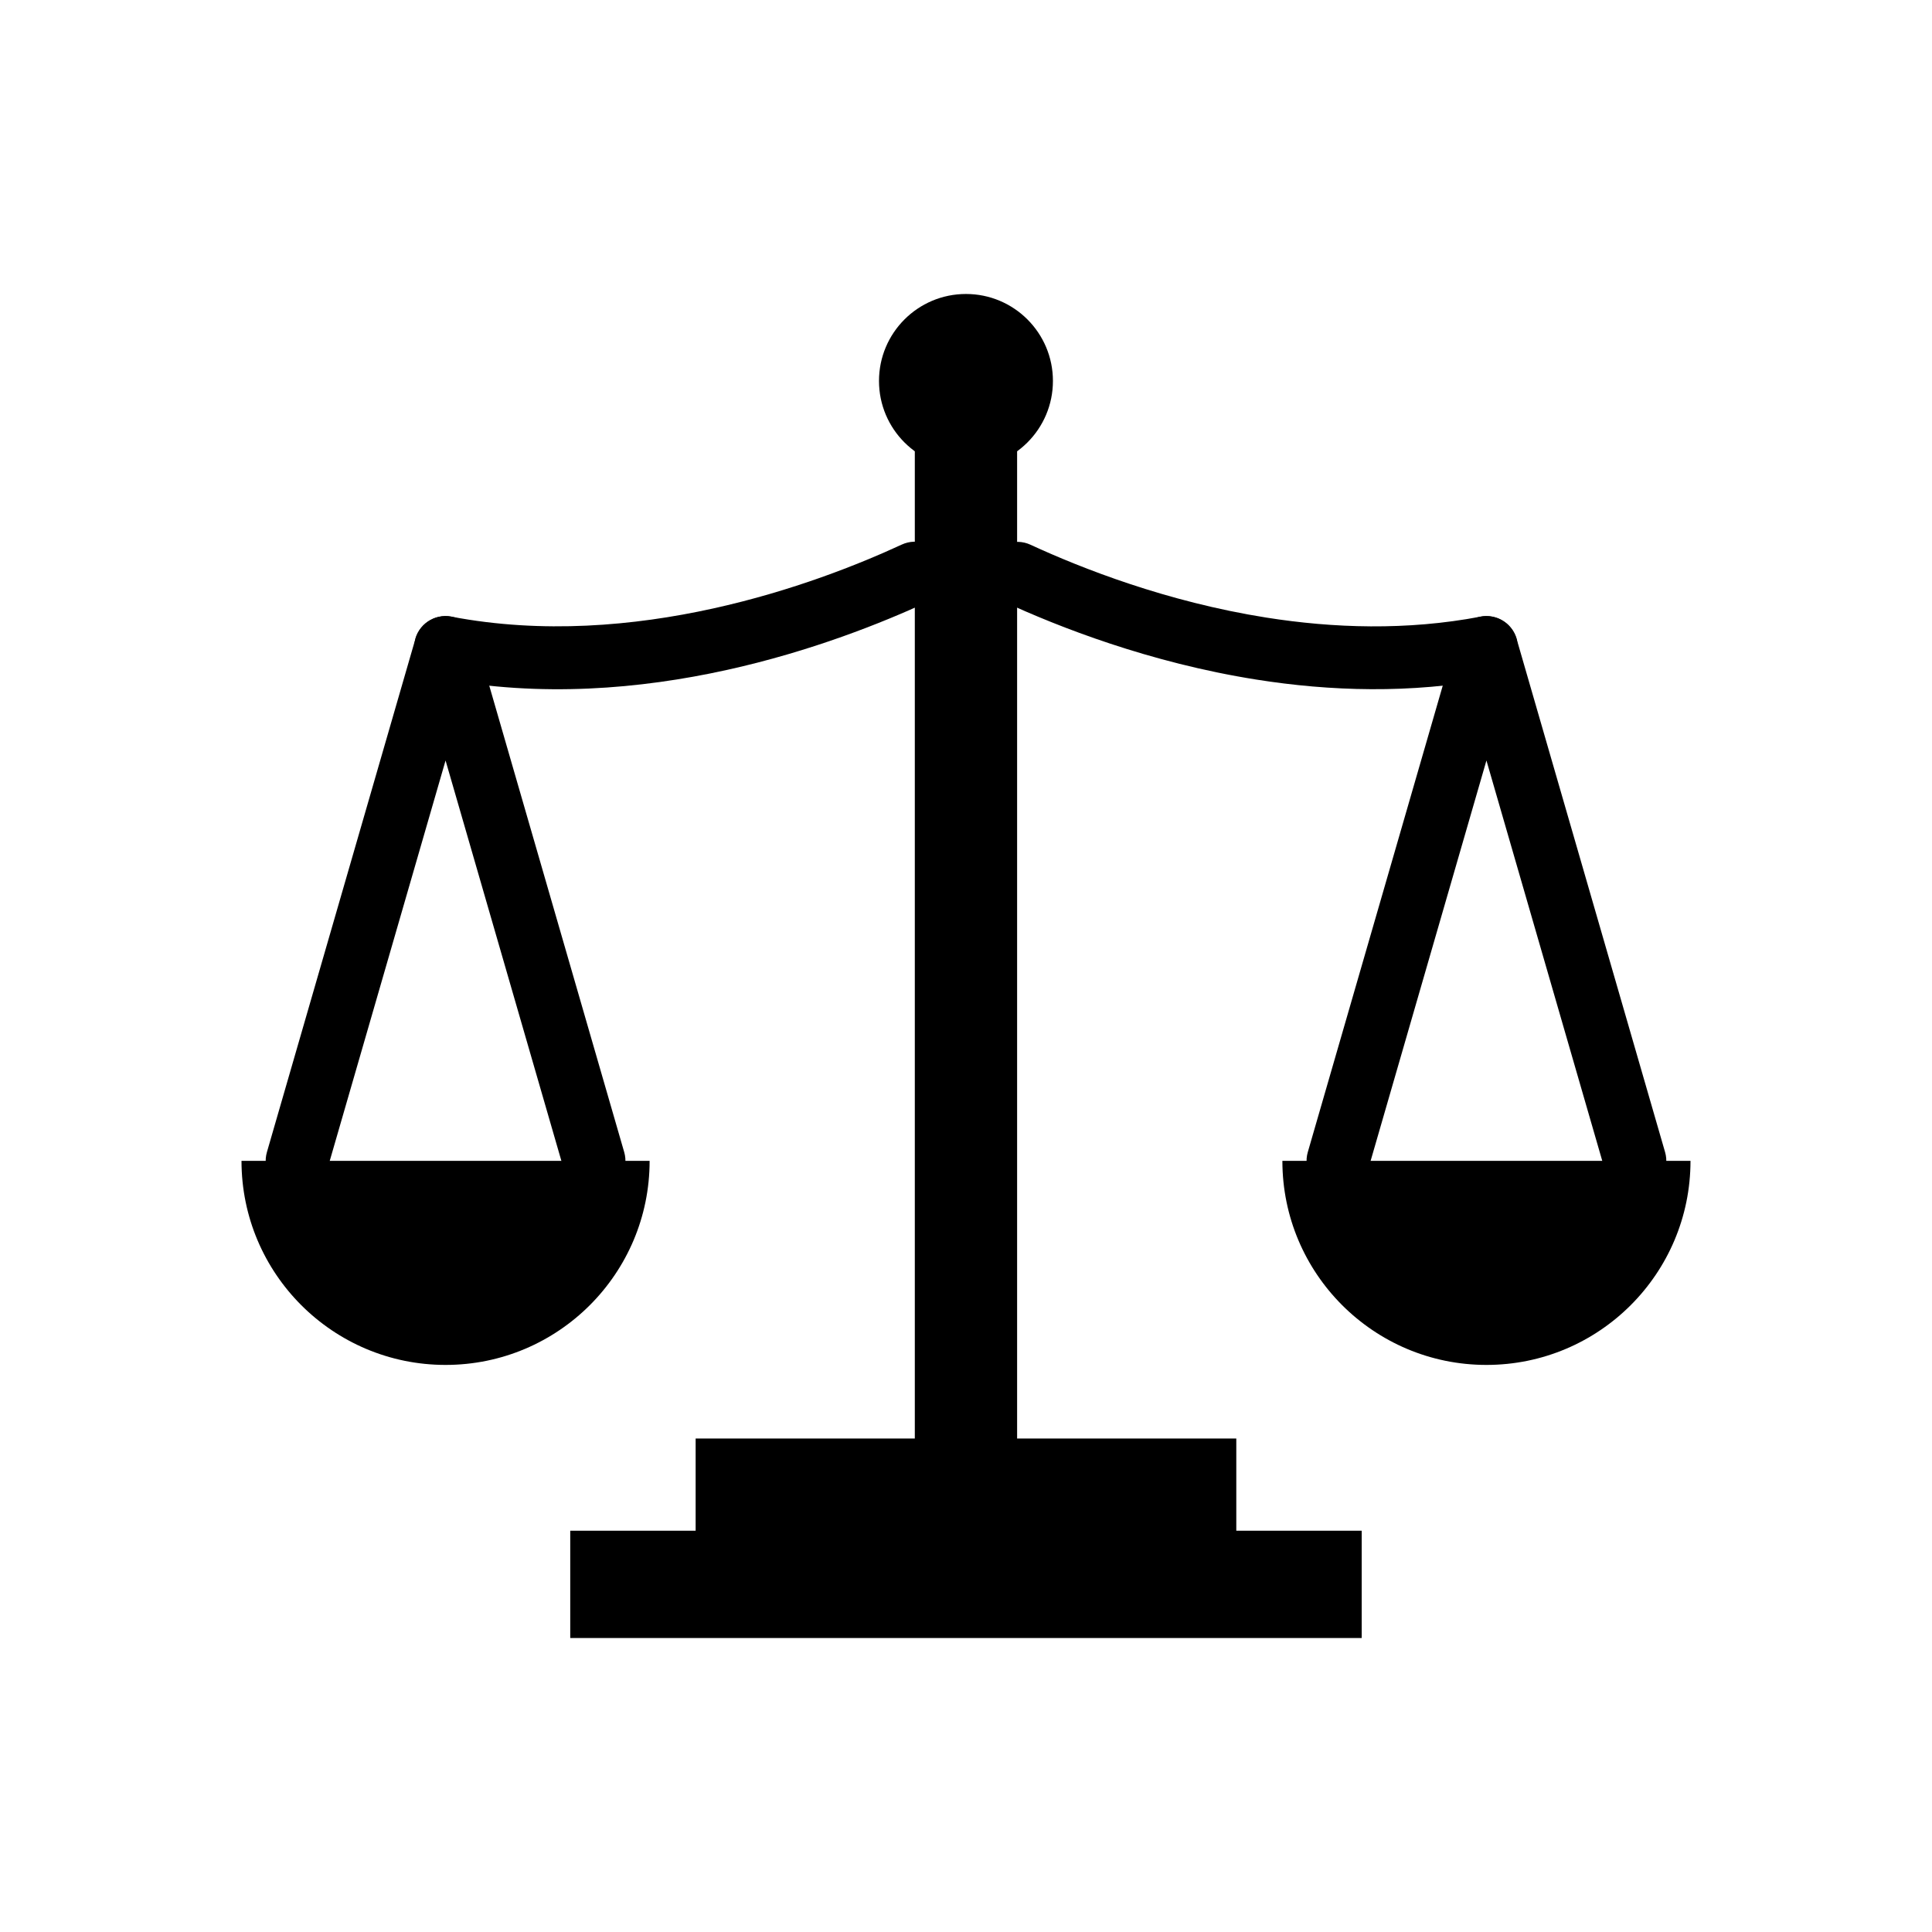
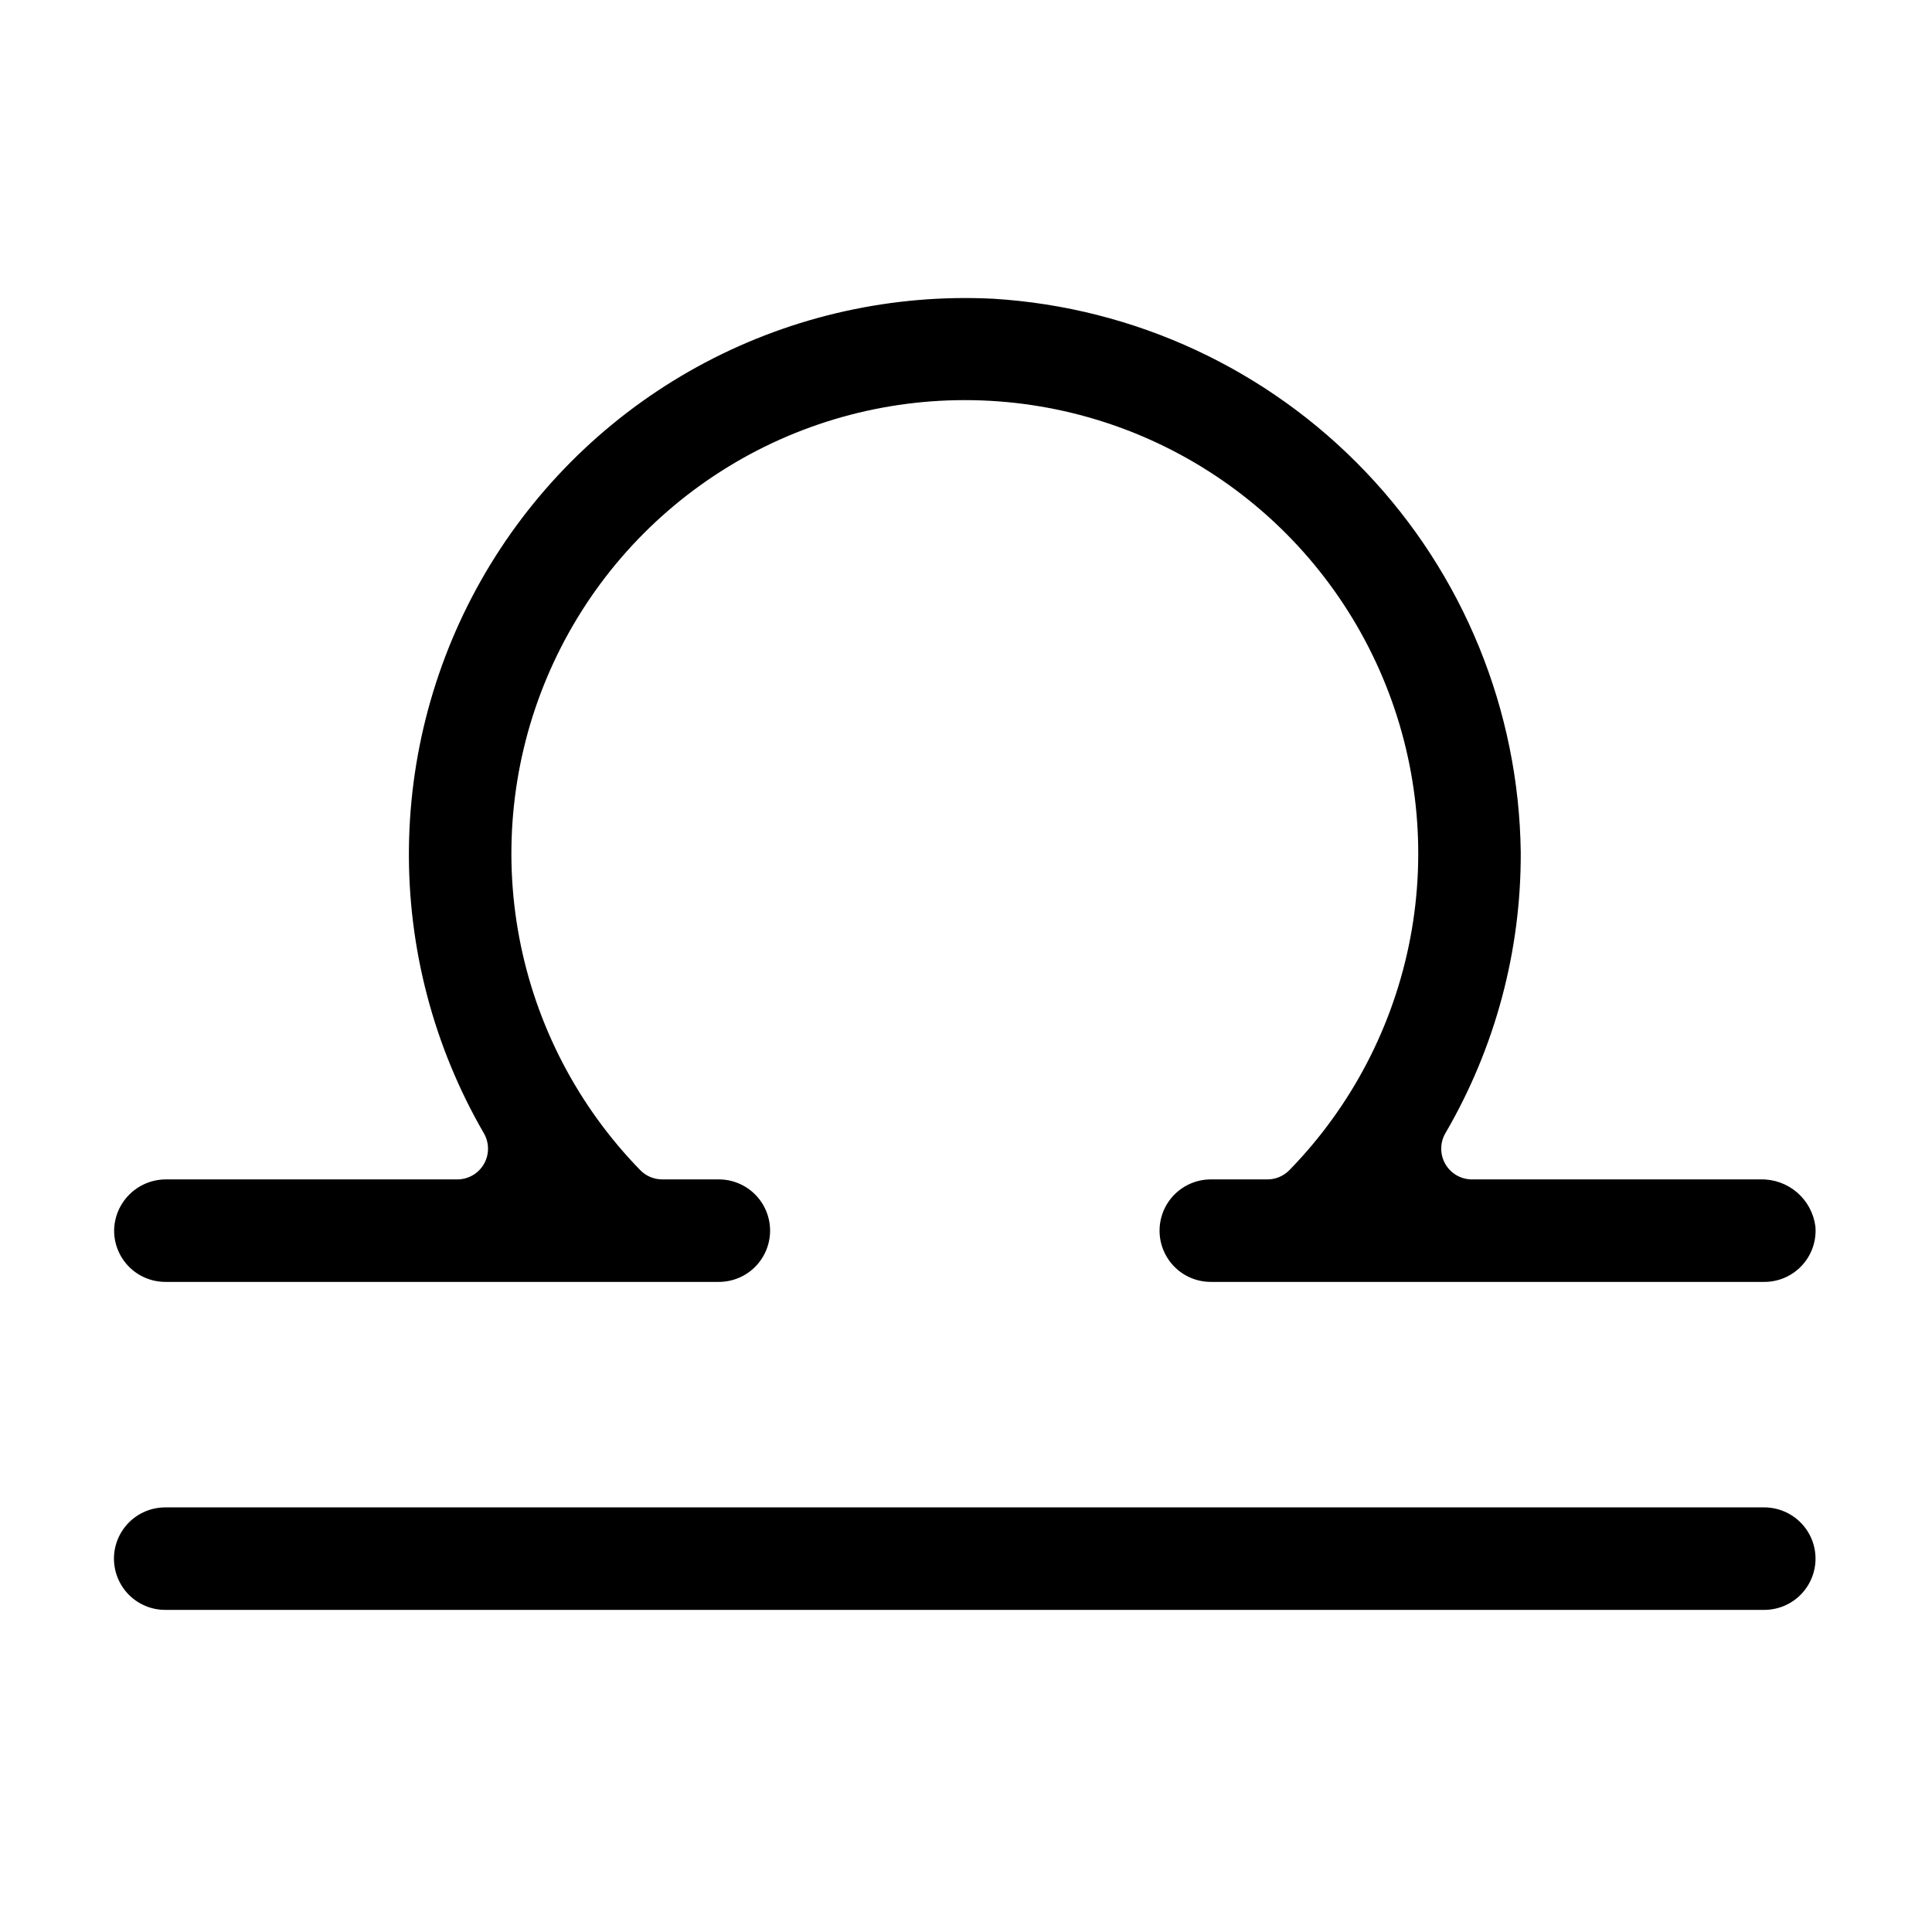
- <svg xmlns="http://www.w3.org/2000/svg" xml:space="preserve" style="shape-rendering:geometricPrecision; text-rendering:geometricPrecision; image-rendering:optimizeQuality; fill-rule:evenodd; clip-rule:evenodd" viewBox="0 0 2048 2048">
-   <g id="Layer_x0020_1">
-     <g id="_466577232">
-       <ellipse id="_466579224" fill="currentColor" cx="1023.96" cy="403.818" rx="92.187" ry="92.187" />
-       <polygon id="_466578816" fill="currentColor" points="1074.79,463.361 1078.18,463.361 1078.18,1540.89 969.745,1540.89 969.745,463.361 973.141,463.361 " />
-       <g>
-         <rect id="_466578480" fill="currentColor" x="737.405" y="1524.89" width="573.117" height="113.737" />
-         <rect id="_466578384" fill="currentColor" x="604.476" y="1622.63" width="838.976" height="113.737" />
-       </g>
-       <path id="_466578168" fill="currentColor" fill-rule="nonzero" d="M1092.4 577.451c-16.713,-7.708 -36.509,-0.407 -44.217,16.304 -7.708,16.713 -0.407,36.509 16.304,44.217 57.318,26.477 153.809,64.443 267.317,82.416 77.758,12.313 163.39,15.241 249.864,-1.22 18.08,-3.386 29.995,-20.79 26.609,-38.87 -3.385,-18.079 -20.789,-29.994 -38.869,-26.608 -78.302,14.905 -156.222,12.194 -227.17,0.959 -105.614,-16.723 -196.023,-52.339 -249.838,-77.198z" />
-       <path id="_466578504" fill="currentColor" fill-rule="nonzero" d="M983.808 637.802c16.713,-7.708 24.012,-27.504 16.304,-44.217 -7.708,-16.711 -27.504,-24.012 -44.217,-16.304 -44.937,20.779 -115.812,49.208 -200.346,67.811 -83.588,18.396 -180.176,27.035 -277.03,8.598 -18.08,-3.386 -35.484,8.529 -38.87,26.608 -3.385,18.08 8.529,35.484 26.609,38.87 107.202,20.407 212.792,11.134 303.639,-8.859 89.901,-19.785 165.734,-50.229 213.911,-72.507z" />
-       <path id="_466577760" fill="currentColor" d="M1575.69 1230.56l-216.312 0c0,119.466 96.846,216.313 216.312,216.313 119.467,0 216.313,-96.847 216.313,-216.313l-216.313 0z" />
-       <path id="_466578240" fill="currentColor" fill-rule="nonzero" d="M1386.32 1221.3c-5.113,17.648 5.047,36.104 22.696,41.217 17.648,5.113 36.103,-5.047 41.217,-22.696l125.454 -433.665 125.454 433.665c5.114,17.649 23.569,27.809 41.217,22.696 17.649,-5.113 27.809,-23.569 22.696,-41.217l-156.604 -541.341c-2.353,-11.854 -11.075,-22.013 -23.484,-25.604 -17.714,-5.125 -36.23,5.082 -41.355,22.797l0.116 0.033 -157.408 544.115z" />
-       <path id="_466578000" fill="currentColor" d="M472.313 1230.56l-216.313 0c0,119.466 96.847,216.313 216.313,216.313 119.466,0 216.313,-96.847 216.313,-216.313l-216.313 0z" />
-       <path id="_466578216" fill="currentColor" fill-rule="nonzero" d="M282.946 1221.3c-5.113,17.648 5.047,36.104 22.696,41.217 17.648,5.113 36.103,-5.047 41.217,-22.696l125.454 -433.665 125.453 433.665c5.114,17.649 23.569,27.809 41.217,22.696 17.649,-5.113 27.809,-23.569 22.696,-41.217l-156.604 -541.341c-2.353,-11.854 -11.075,-22.013 -23.484,-25.604 -17.714,-5.125 -36.23,5.082 -41.355,22.797l0.116 0.033 -157.407 544.115z" />
-     </g>
-   </g>
-   <rect fill="none" width="2048" height="2048" />
+ <svg xmlns="http://www.w3.org/2000/svg" viewBox="0 0 59 59" fill="none">
+   <path d="M55.443 47.598C55.443 48.013 55.278 48.411 54.984 48.705C54.691 48.998 54.293 49.163 53.878 49.163H5.05C4.844 49.164 4.64 49.124 4.45 49.046C4.259 48.967 4.086 48.852 3.94 48.707C3.795 48.561 3.679 48.389 3.6 48.198C3.521 48.008 3.48 47.804 3.48 47.598C3.48 47.393 3.521 47.189 3.6 46.998C3.679 46.808 3.795 46.636 3.94 46.49C4.086 46.345 4.259 46.23 4.45 46.151C4.64 46.073 4.844 46.033 5.05 46.033H53.878C54.293 46.034 54.691 46.199 54.984 46.492C55.278 46.786 55.443 47.184 55.443 47.598ZM5.05 39.147H21.952C22.367 39.147 22.765 38.983 23.059 38.689C23.352 38.395 23.517 37.998 23.517 37.582C23.517 37.167 23.352 36.769 23.059 36.476C22.765 36.182 22.367 36.017 21.952 36.017H20.224C20.099 36.017 19.976 35.992 19.86 35.944C19.745 35.895 19.64 35.824 19.553 35.735C17.651 33.785 16.366 31.317 15.859 28.641C15.352 25.965 15.646 23.198 16.704 20.688C17.762 18.177 19.537 16.035 21.807 14.529C24.076 13.022 26.74 12.219 29.464 12.219C32.188 12.219 34.852 13.022 37.121 14.529C39.391 16.035 41.166 18.177 42.224 20.688C43.282 23.198 43.576 25.965 43.069 28.641C42.562 31.317 41.277 33.785 39.375 35.735C39.288 35.824 39.183 35.895 39.068 35.944C38.953 35.992 38.829 36.017 38.704 36.017H36.976C36.561 36.017 36.163 36.182 35.869 36.476C35.576 36.769 35.411 37.167 35.411 37.582C35.411 37.998 35.576 38.395 35.869 38.689C36.163 38.983 36.561 39.147 36.976 39.147H53.878C54.094 39.148 54.308 39.103 54.506 39.017C54.704 38.931 54.882 38.804 55.029 38.645C55.176 38.487 55.288 38.299 55.359 38.095C55.429 37.891 55.457 37.674 55.44 37.459C55.389 37.054 55.19 36.683 54.881 36.416C54.572 36.15 54.176 36.008 53.768 36.017H44.951C44.786 36.017 44.624 35.974 44.481 35.891C44.338 35.808 44.219 35.689 44.137 35.545C44.055 35.402 44.012 35.239 44.013 35.074C44.013 34.909 44.057 34.747 44.141 34.604C45.661 31.999 46.455 29.034 46.441 26.018C46.383 21.689 44.691 17.541 41.703 14.408C38.715 11.275 34.654 9.387 30.332 9.123C27.279 8.969 24.241 9.642 21.538 11.07C18.835 12.498 16.568 14.63 14.975 17.239C13.383 19.848 12.524 22.839 12.488 25.895C12.453 28.952 13.244 31.962 14.776 34.607C14.859 34.75 14.903 34.912 14.903 35.077C14.904 35.242 14.861 35.404 14.778 35.547C14.696 35.69 14.577 35.809 14.434 35.892C14.291 35.974 14.129 36.017 13.964 36.017H5.05C4.636 36.022 4.241 36.188 3.948 36.481C3.656 36.773 3.489 37.169 3.485 37.582C3.485 37.997 3.65 38.395 3.944 38.689C4.237 38.982 4.635 39.147 5.05 39.147Z" fill="currentColor" />
</svg>
